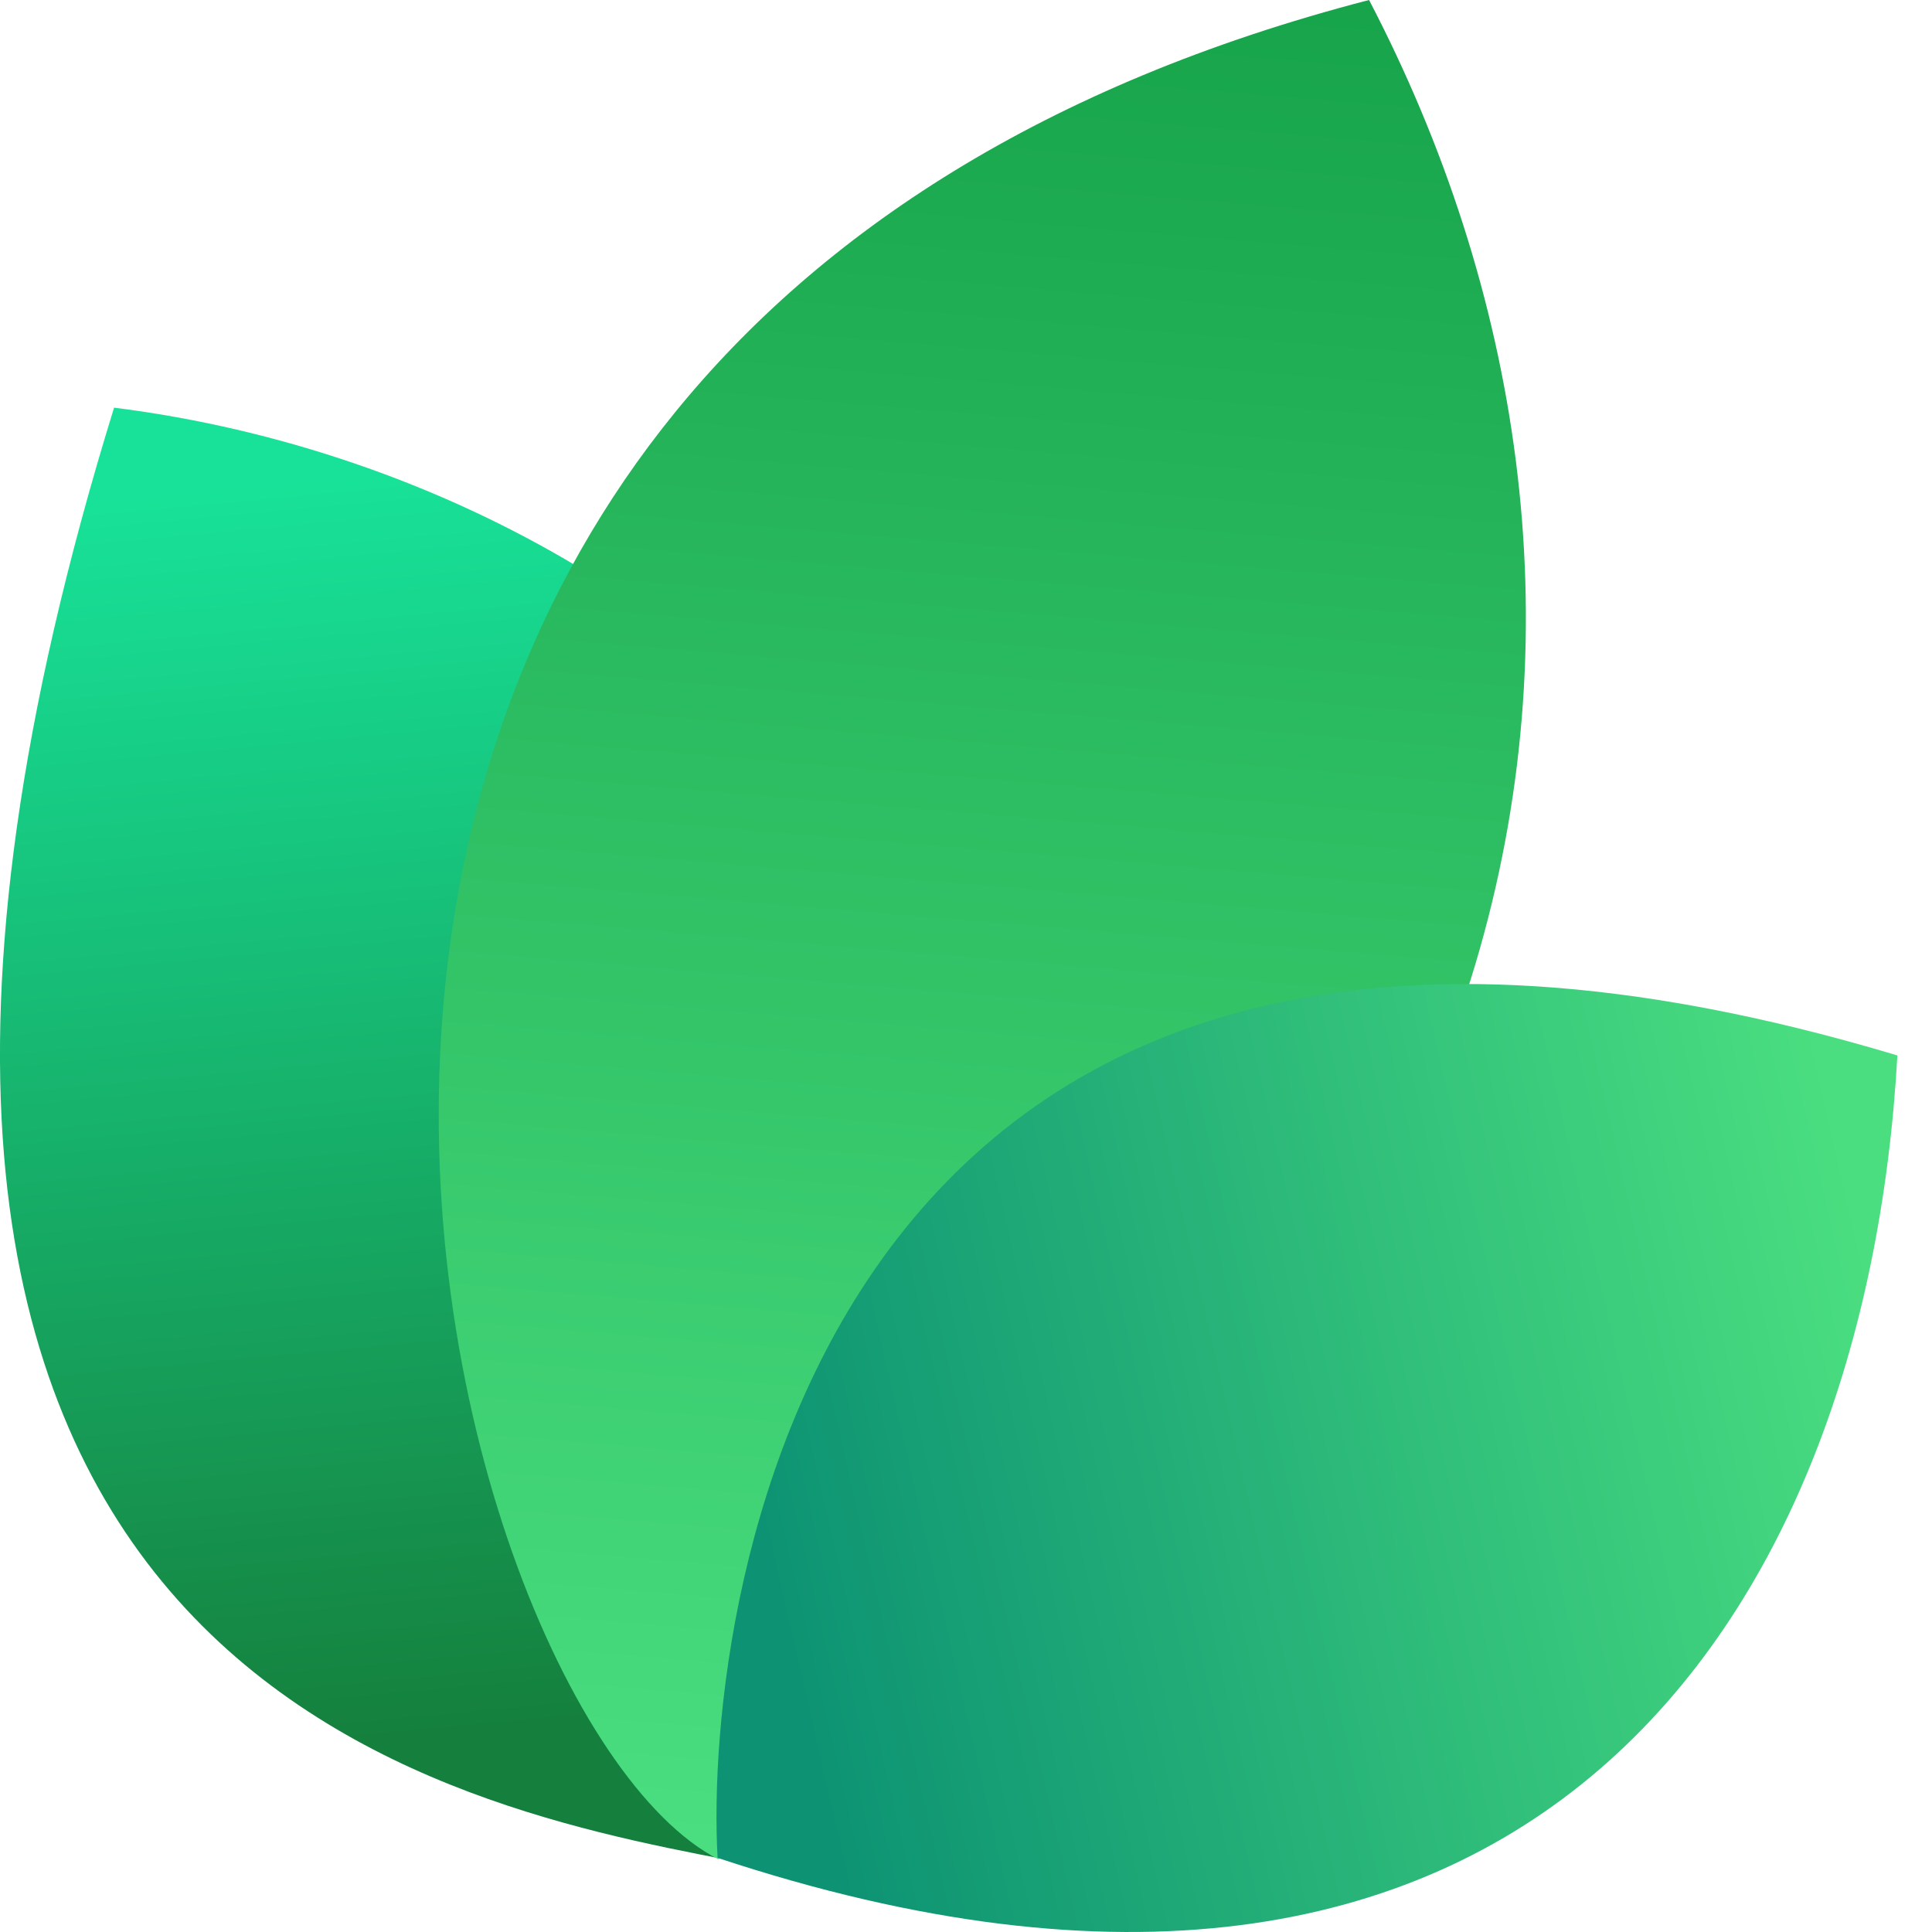
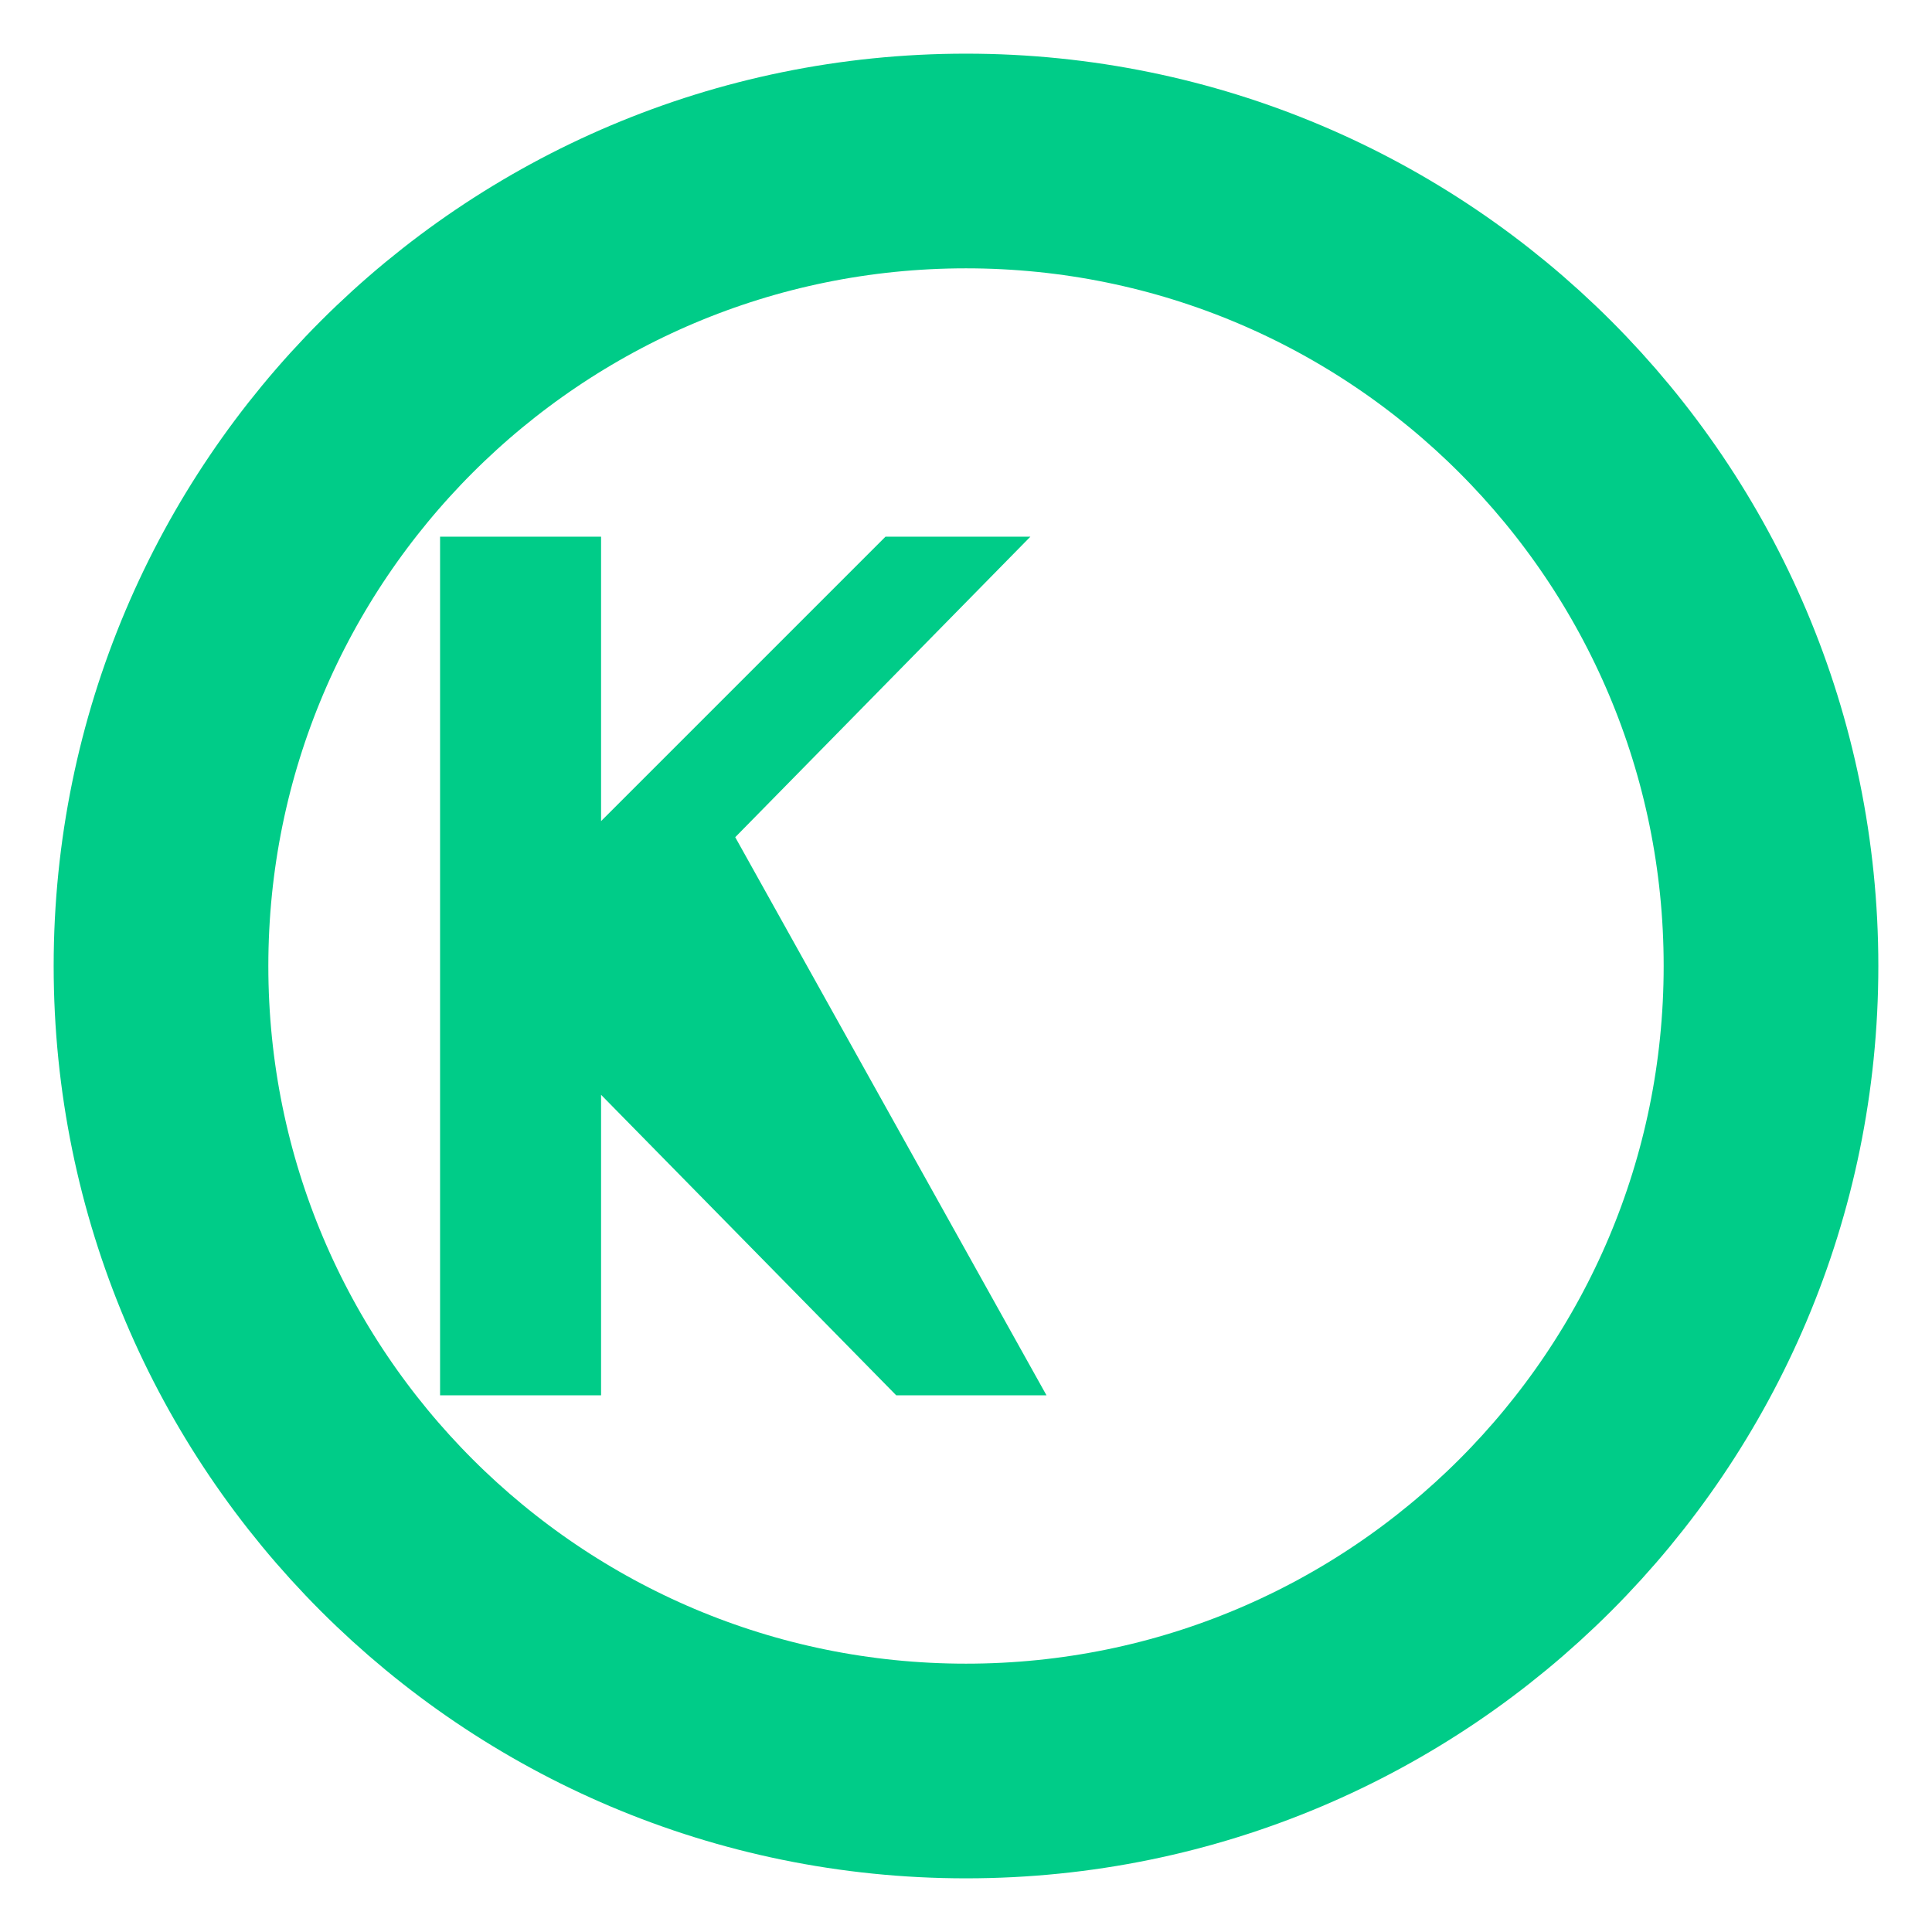
- <svg xmlns="http://www.w3.org/2000/svg" width="24" height="24" viewBox="0 0 24 24" fill="none">
-   <path d="M9.061 23.108C5.268 22.377 -3.391 20.627 1.417 5.064C9.634 6.099 16.973 14.064 9.061 23.108Z" fill="url(#paint0_linear_17557_2021)" />
-   <path d="M8.919 23.094C5.276 21.222 0.784 4.209 17.007 0C20.757 7.193 19.621 16.545 8.919 23.094Z" fill="url(#paint1_linear_17557_2021)" />
-   <path d="M8.914 23.079C8.735 19.882 10.159 9.085 23.57 13.111C23.181 20.123 18.984 26.418 8.914 23.079Z" fill="url(#paint2_linear_17557_2021)" />
-   <defs>
-     <linearGradient id="paint0_linear_17557_2021" x1="3.776" y1="5.916" x2="5.232" y2="21.559" gradientUnits="userSpaceOnUse">
-       <stop stop-color="#18E299" />
-       <stop offset="1" stop-color="#15803D" />
-     </linearGradient>
-     <linearGradient id="paint1_linear_17557_2021" x1="12.171" y1="-0.718" x2="10.19" y2="22.983" gradientUnits="userSpaceOnUse">
-       <stop stop-color="#16A34A" />
-       <stop offset="1" stop-color="#4ADE80" />
-     </linearGradient>
-     <linearGradient id="paint2_linear_17557_2021" x1="23.133" y1="15.353" x2="9.338" y2="18.52" gradientUnits="userSpaceOnUse">
-       <stop stop-color="#4ADE80" />
-       <stop offset="1" stop-color="#0D9373" />
-     </linearGradient>
-   </defs>
+ <svg xmlns="http://www.w3.org/2000/svg" width="36" height="36" viewBox="0 0 36 36" fill="none">
+   <circle cx="18" cy="18" r="15" stroke="#00cc88" stroke-width="4" />
+   <path d="M19.5 26h-2.8l-5.5-5.6v5.6H8.2V10h3v5.3l5.3-5.3h2.7l-5.5 5.6L19.5 26z" fill="#00cc88" />
</svg>
